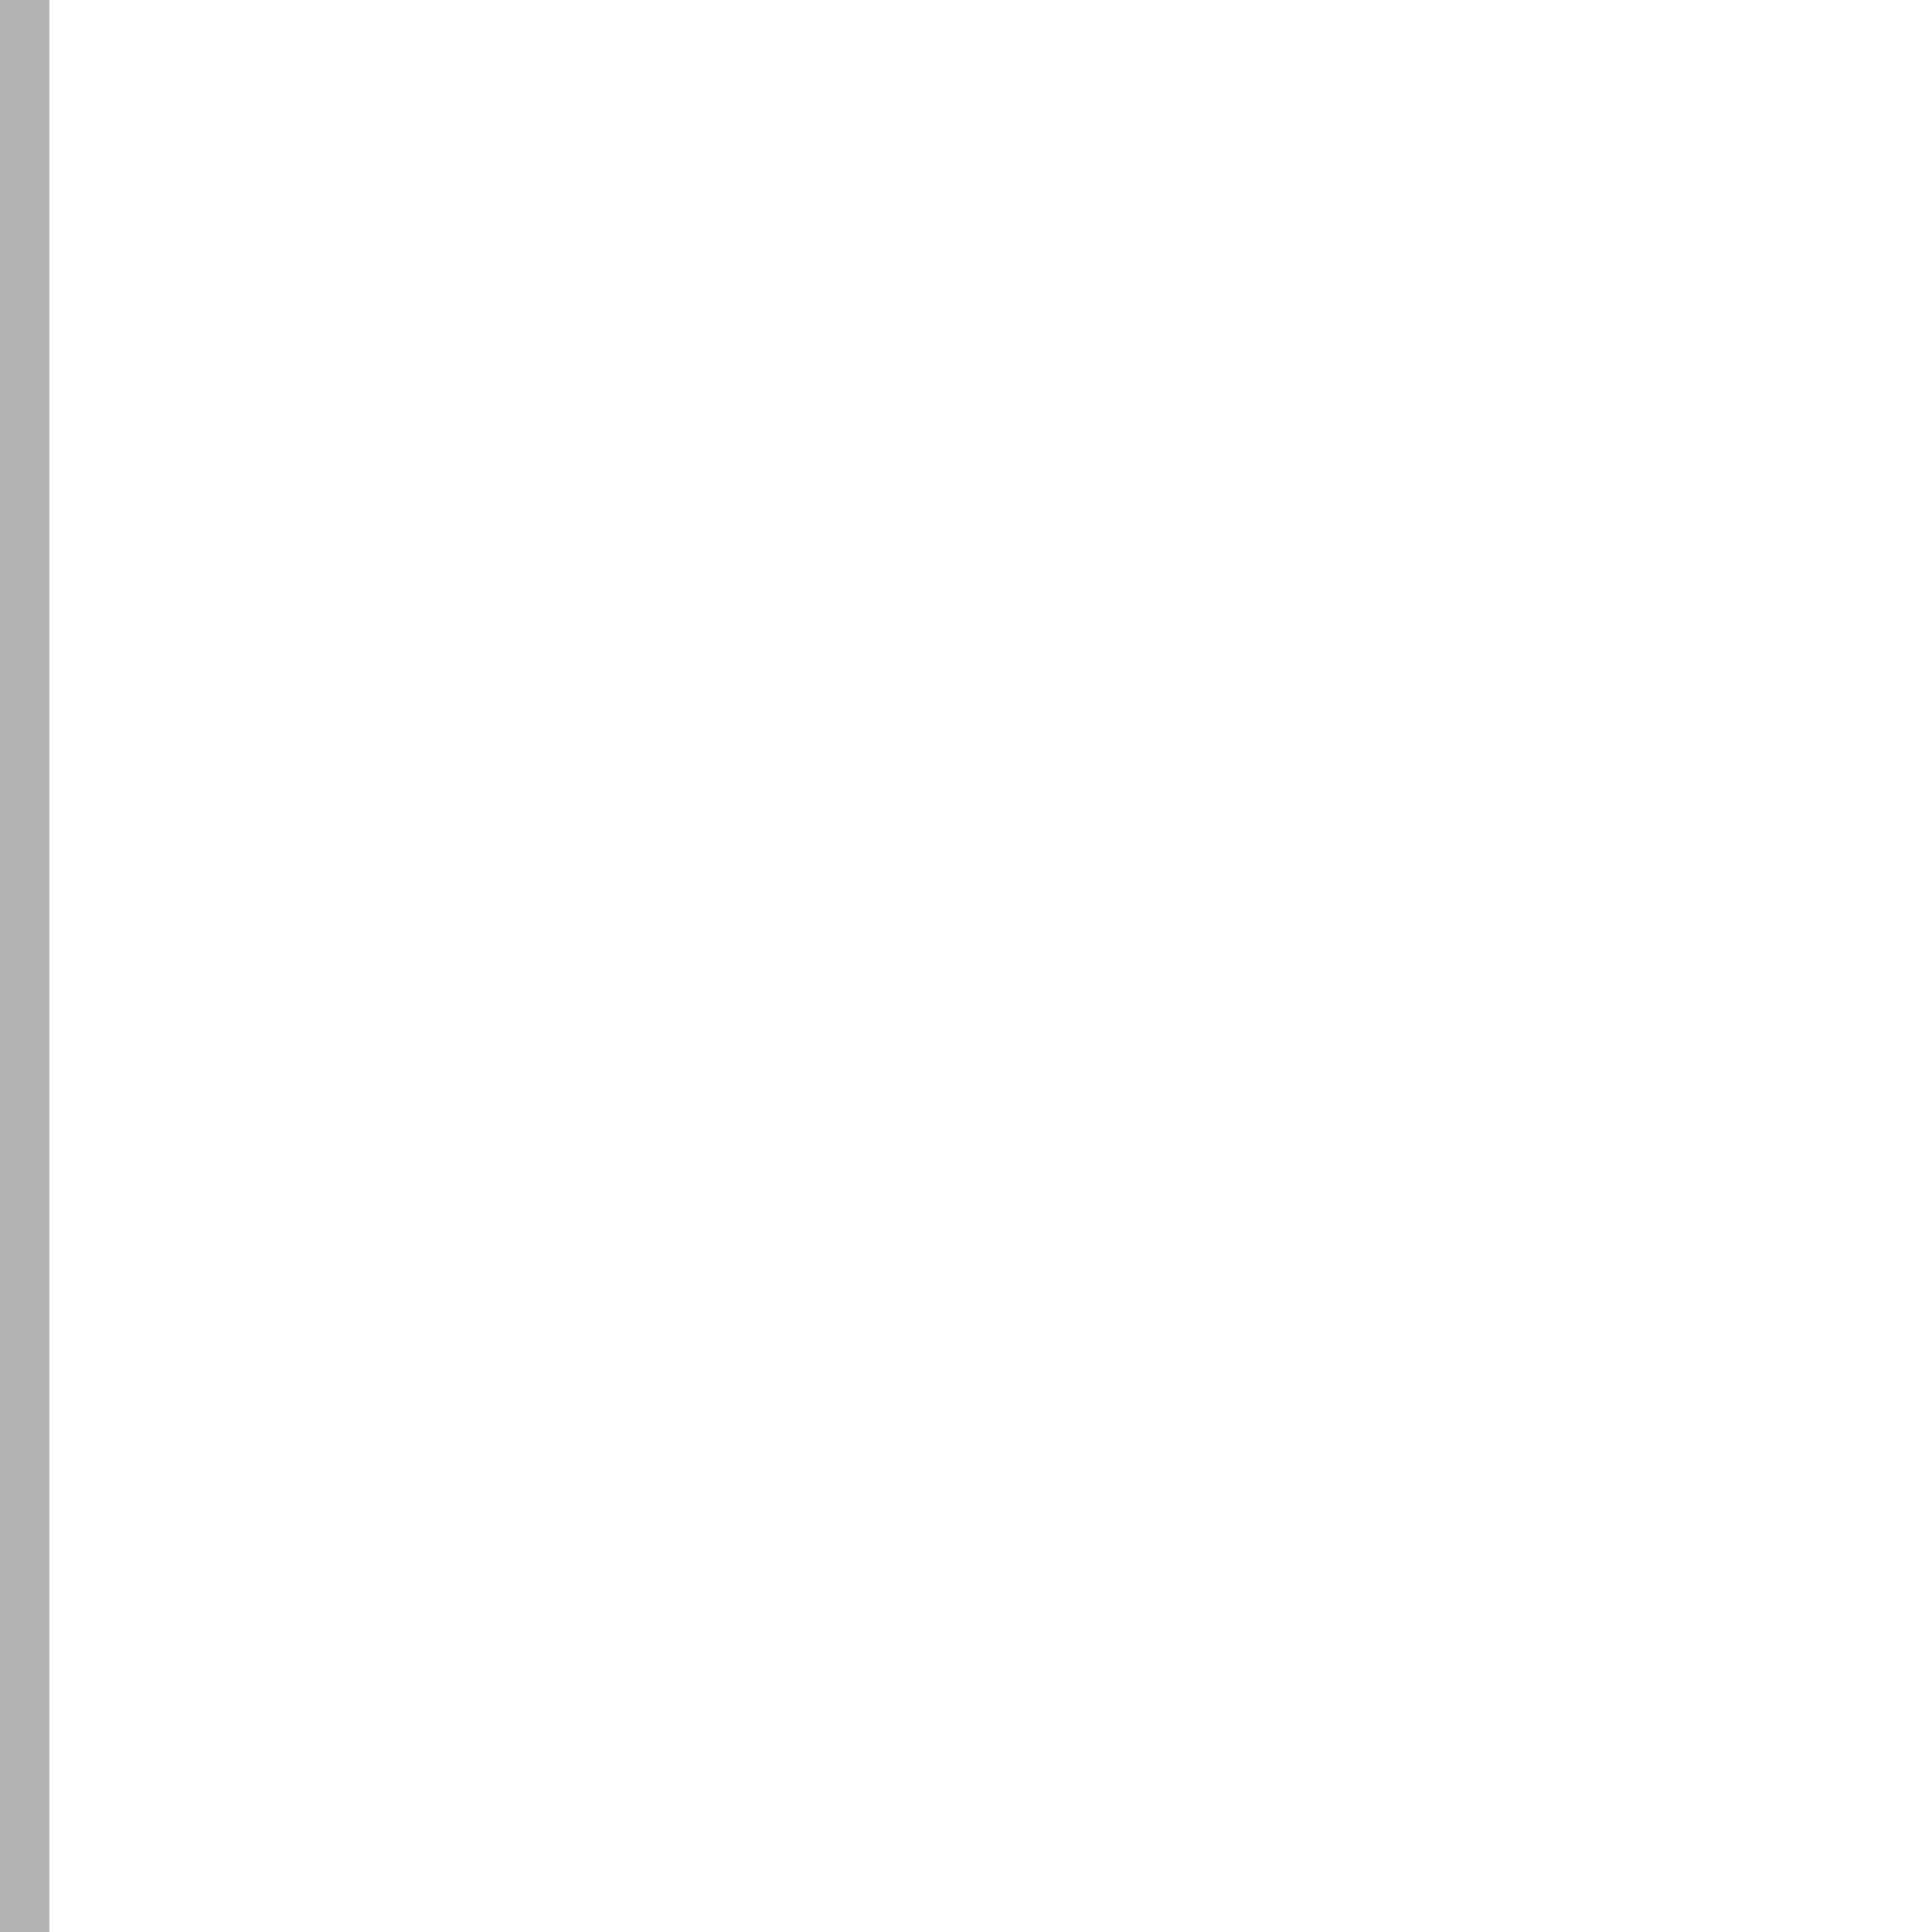
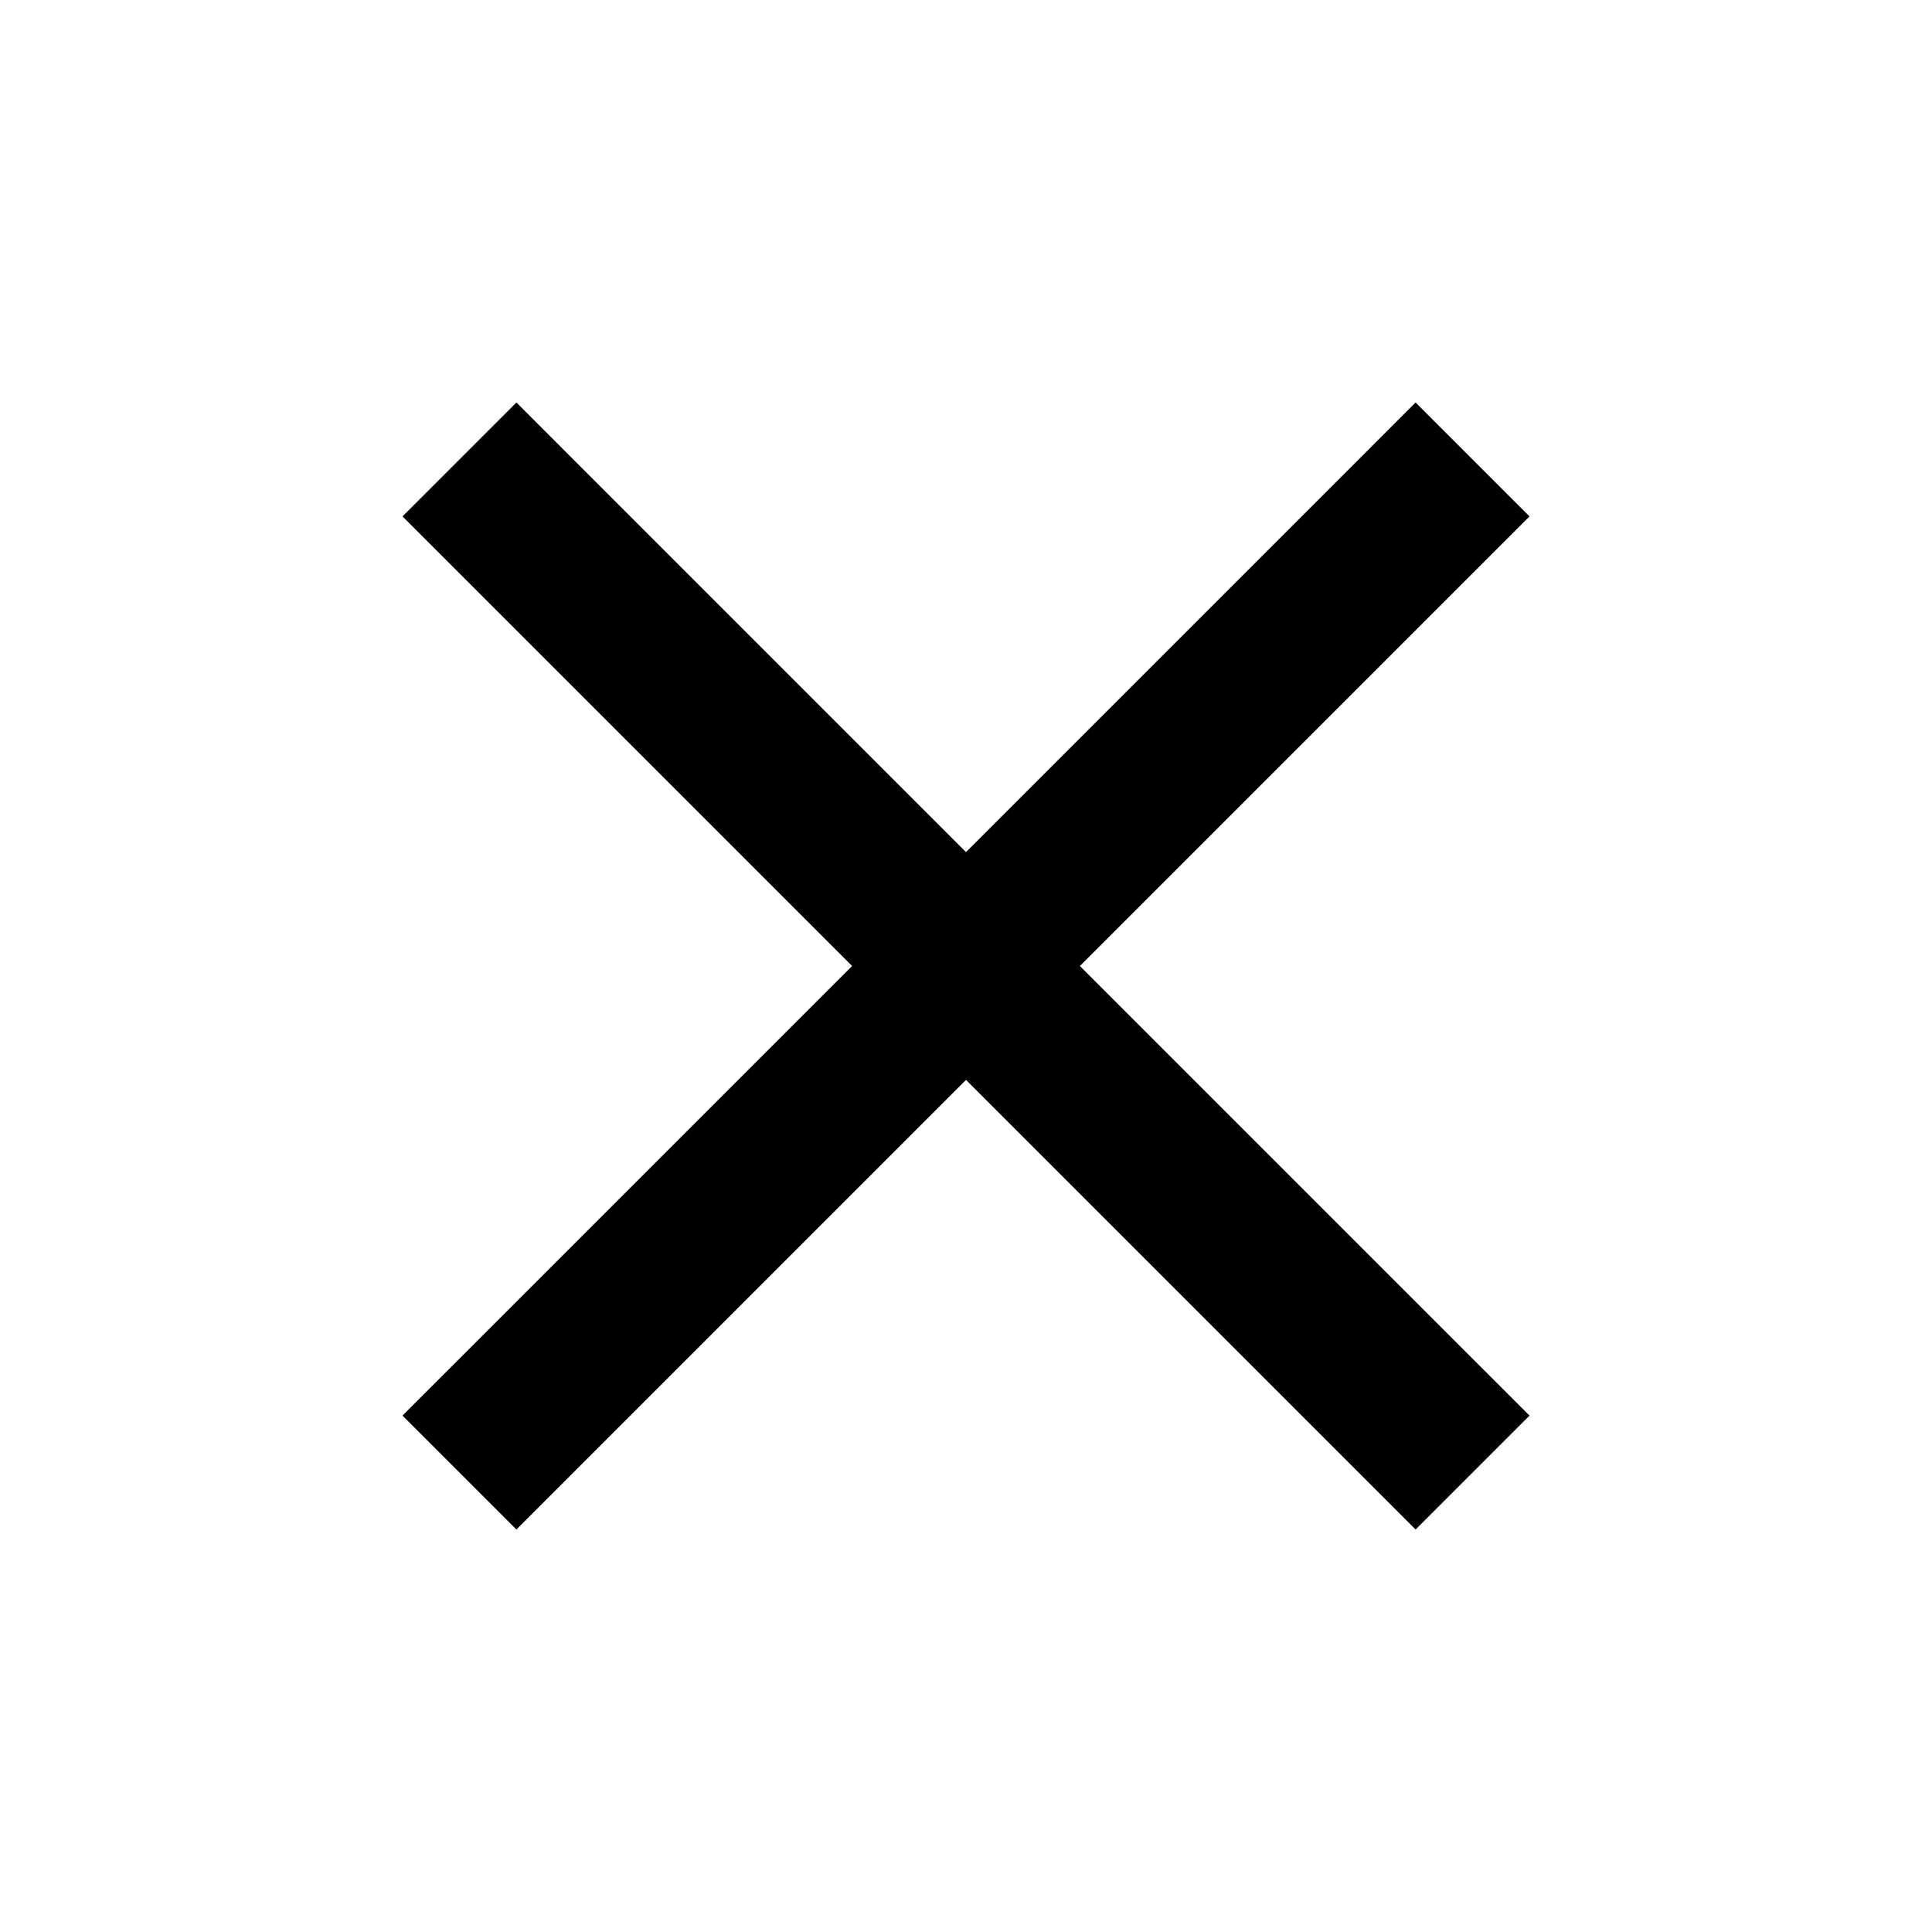
- <svg xmlns="http://www.w3.org/2000/svg" width="11px" height="11px" viewBox="0 0 11 11" version="1.1">
-   <defs />
-   <g id="Page-1" stroke="none" stroke-width="1" fill="none" fill-rule="evenodd" fill-opacity="0.3" font-family="FontAwesome" font-size="14" font-weight="normal">
-     <g id="Artboard" transform="translate(-170, -70)" fill="#000000">
-       <text id="times---FontAwesome">
-         <tspan x="170" y="80"></tspan>
-       </text>
-     </g>
-   </g>
+ <svg xmlns="http://www.w3.org/2000/svg" height="48" viewBox="0 0 48 48" width="48">
+   <path d="M38 12.83l-2.83-2.83-11.17 11.17-11.17-11.17-2.83 2.83 11.17 11.17-11.17 11.17 2.83 2.83 11.17-11.17 11.17 11.17 2.83-2.83-11.17-11.17z" />
+   <path d="M0 0h48v48h-48z" fill="none" />
</svg>
